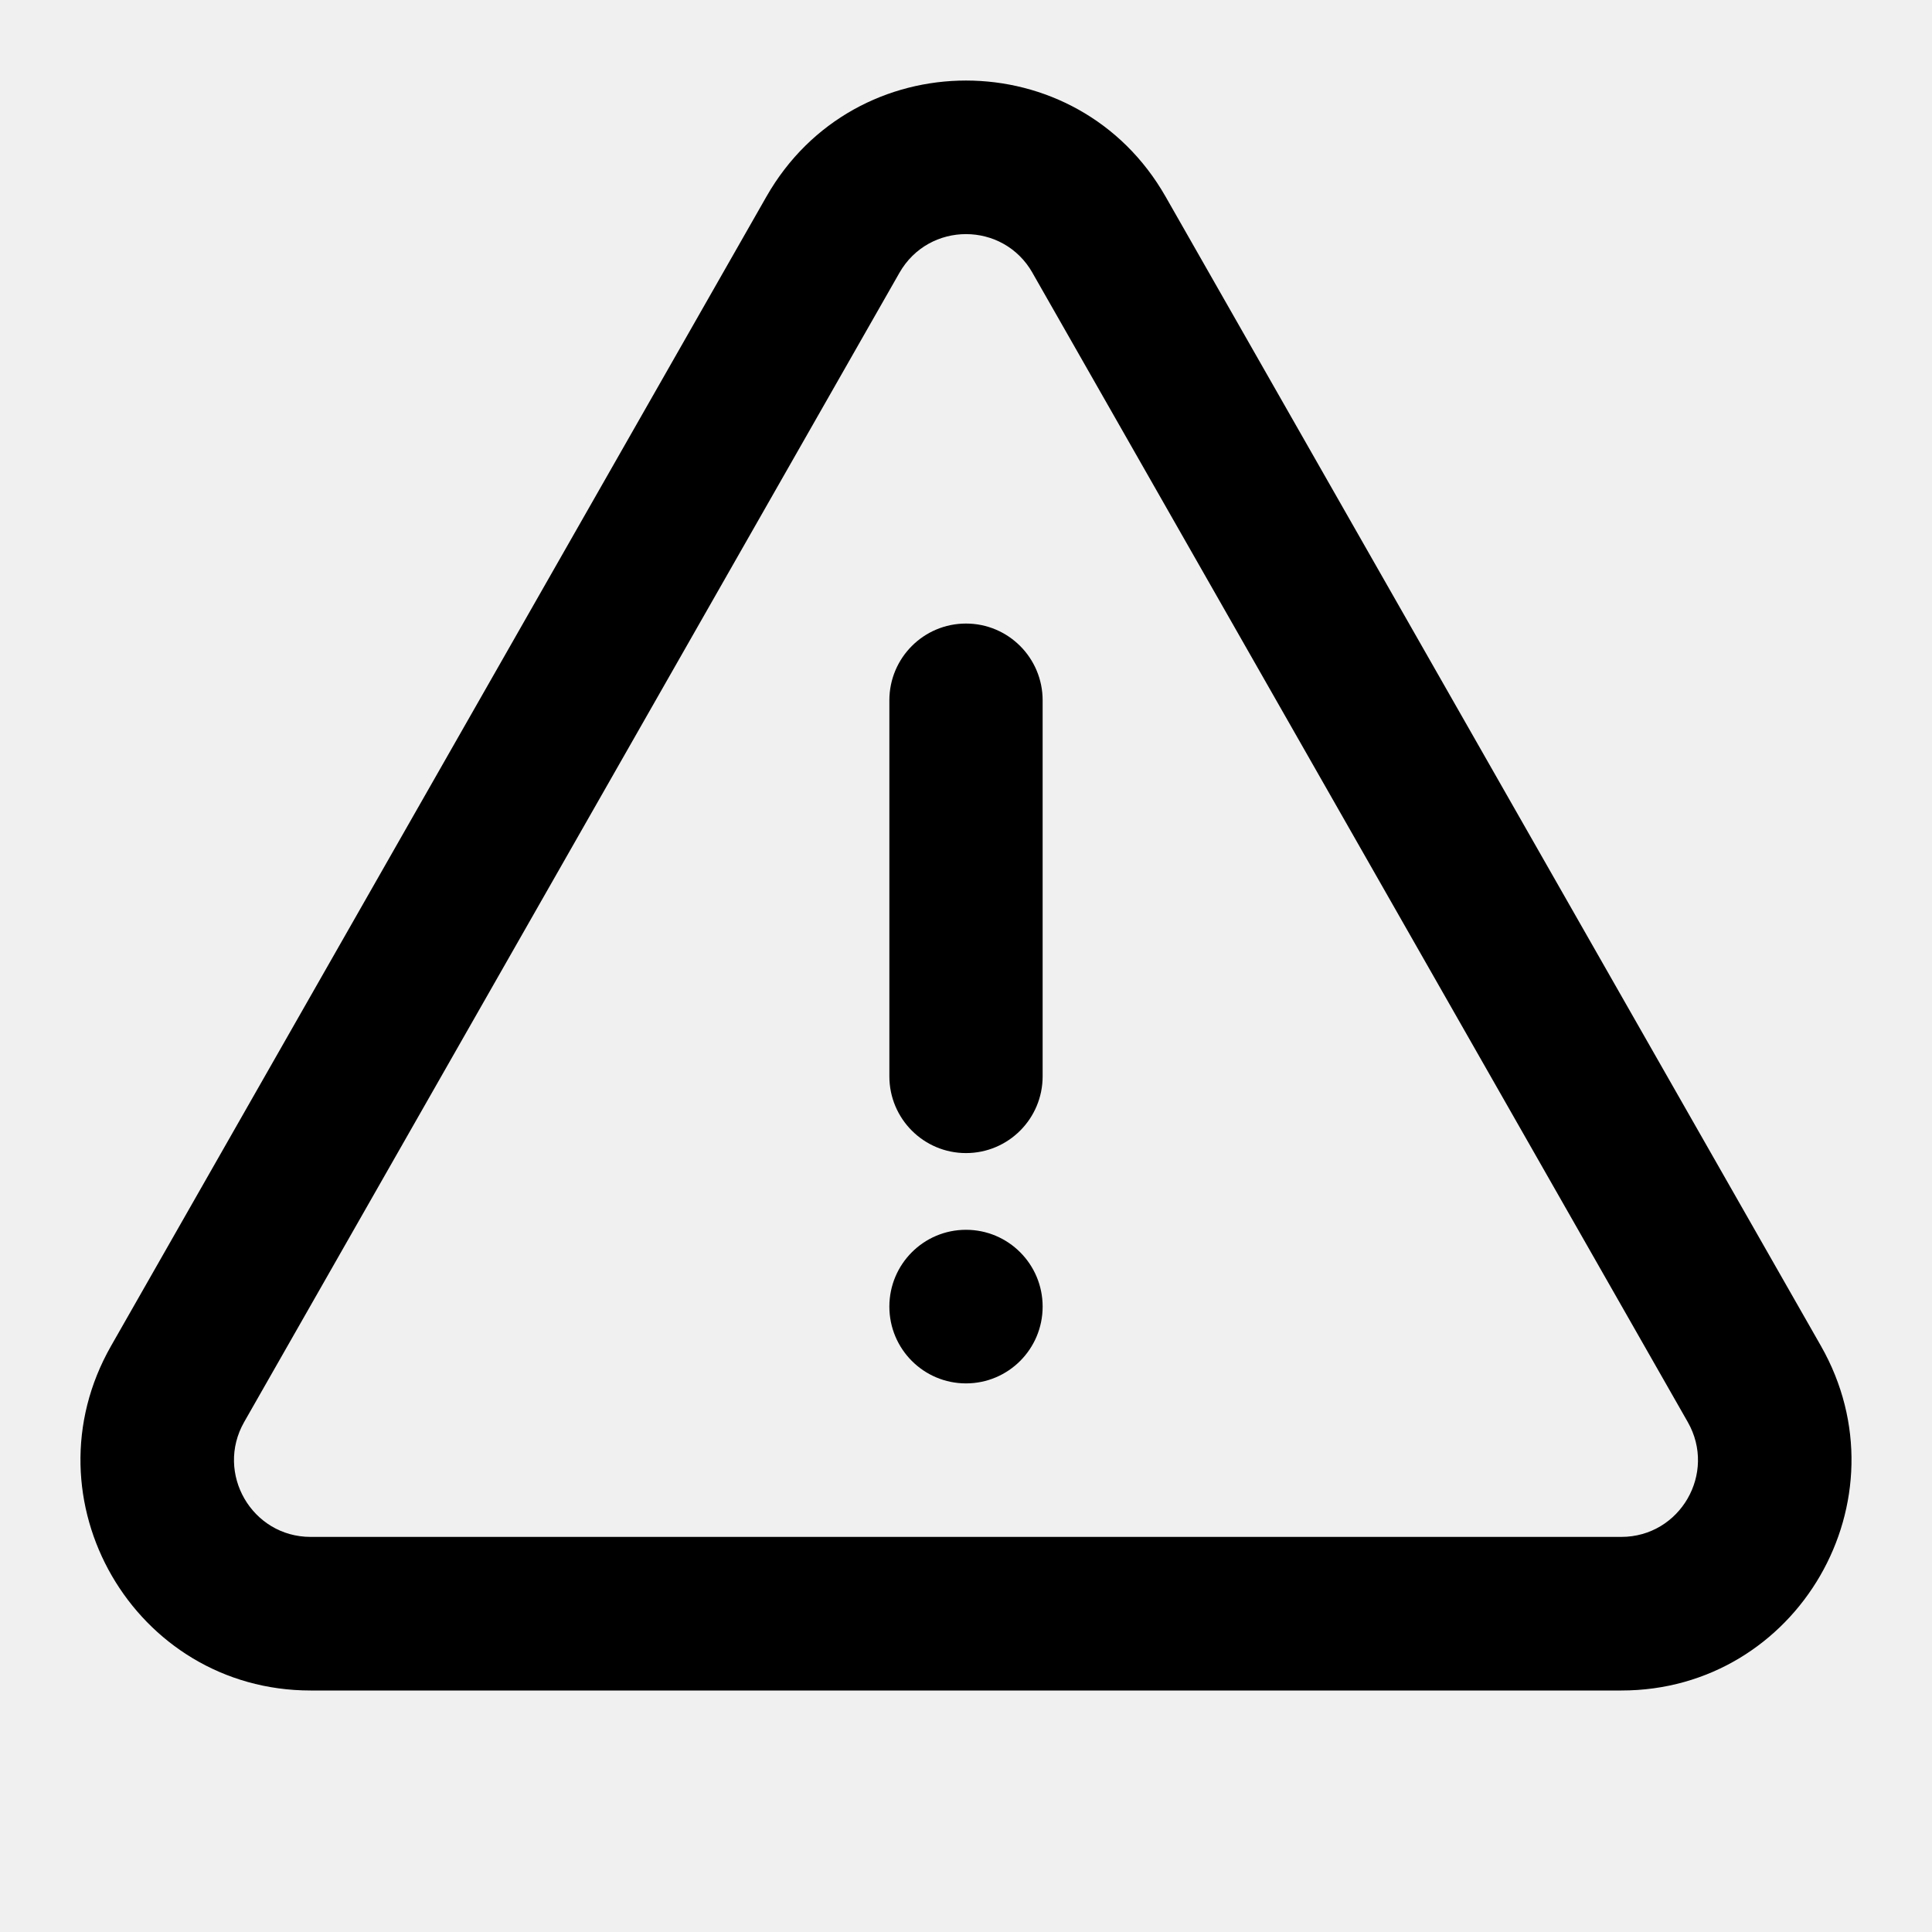
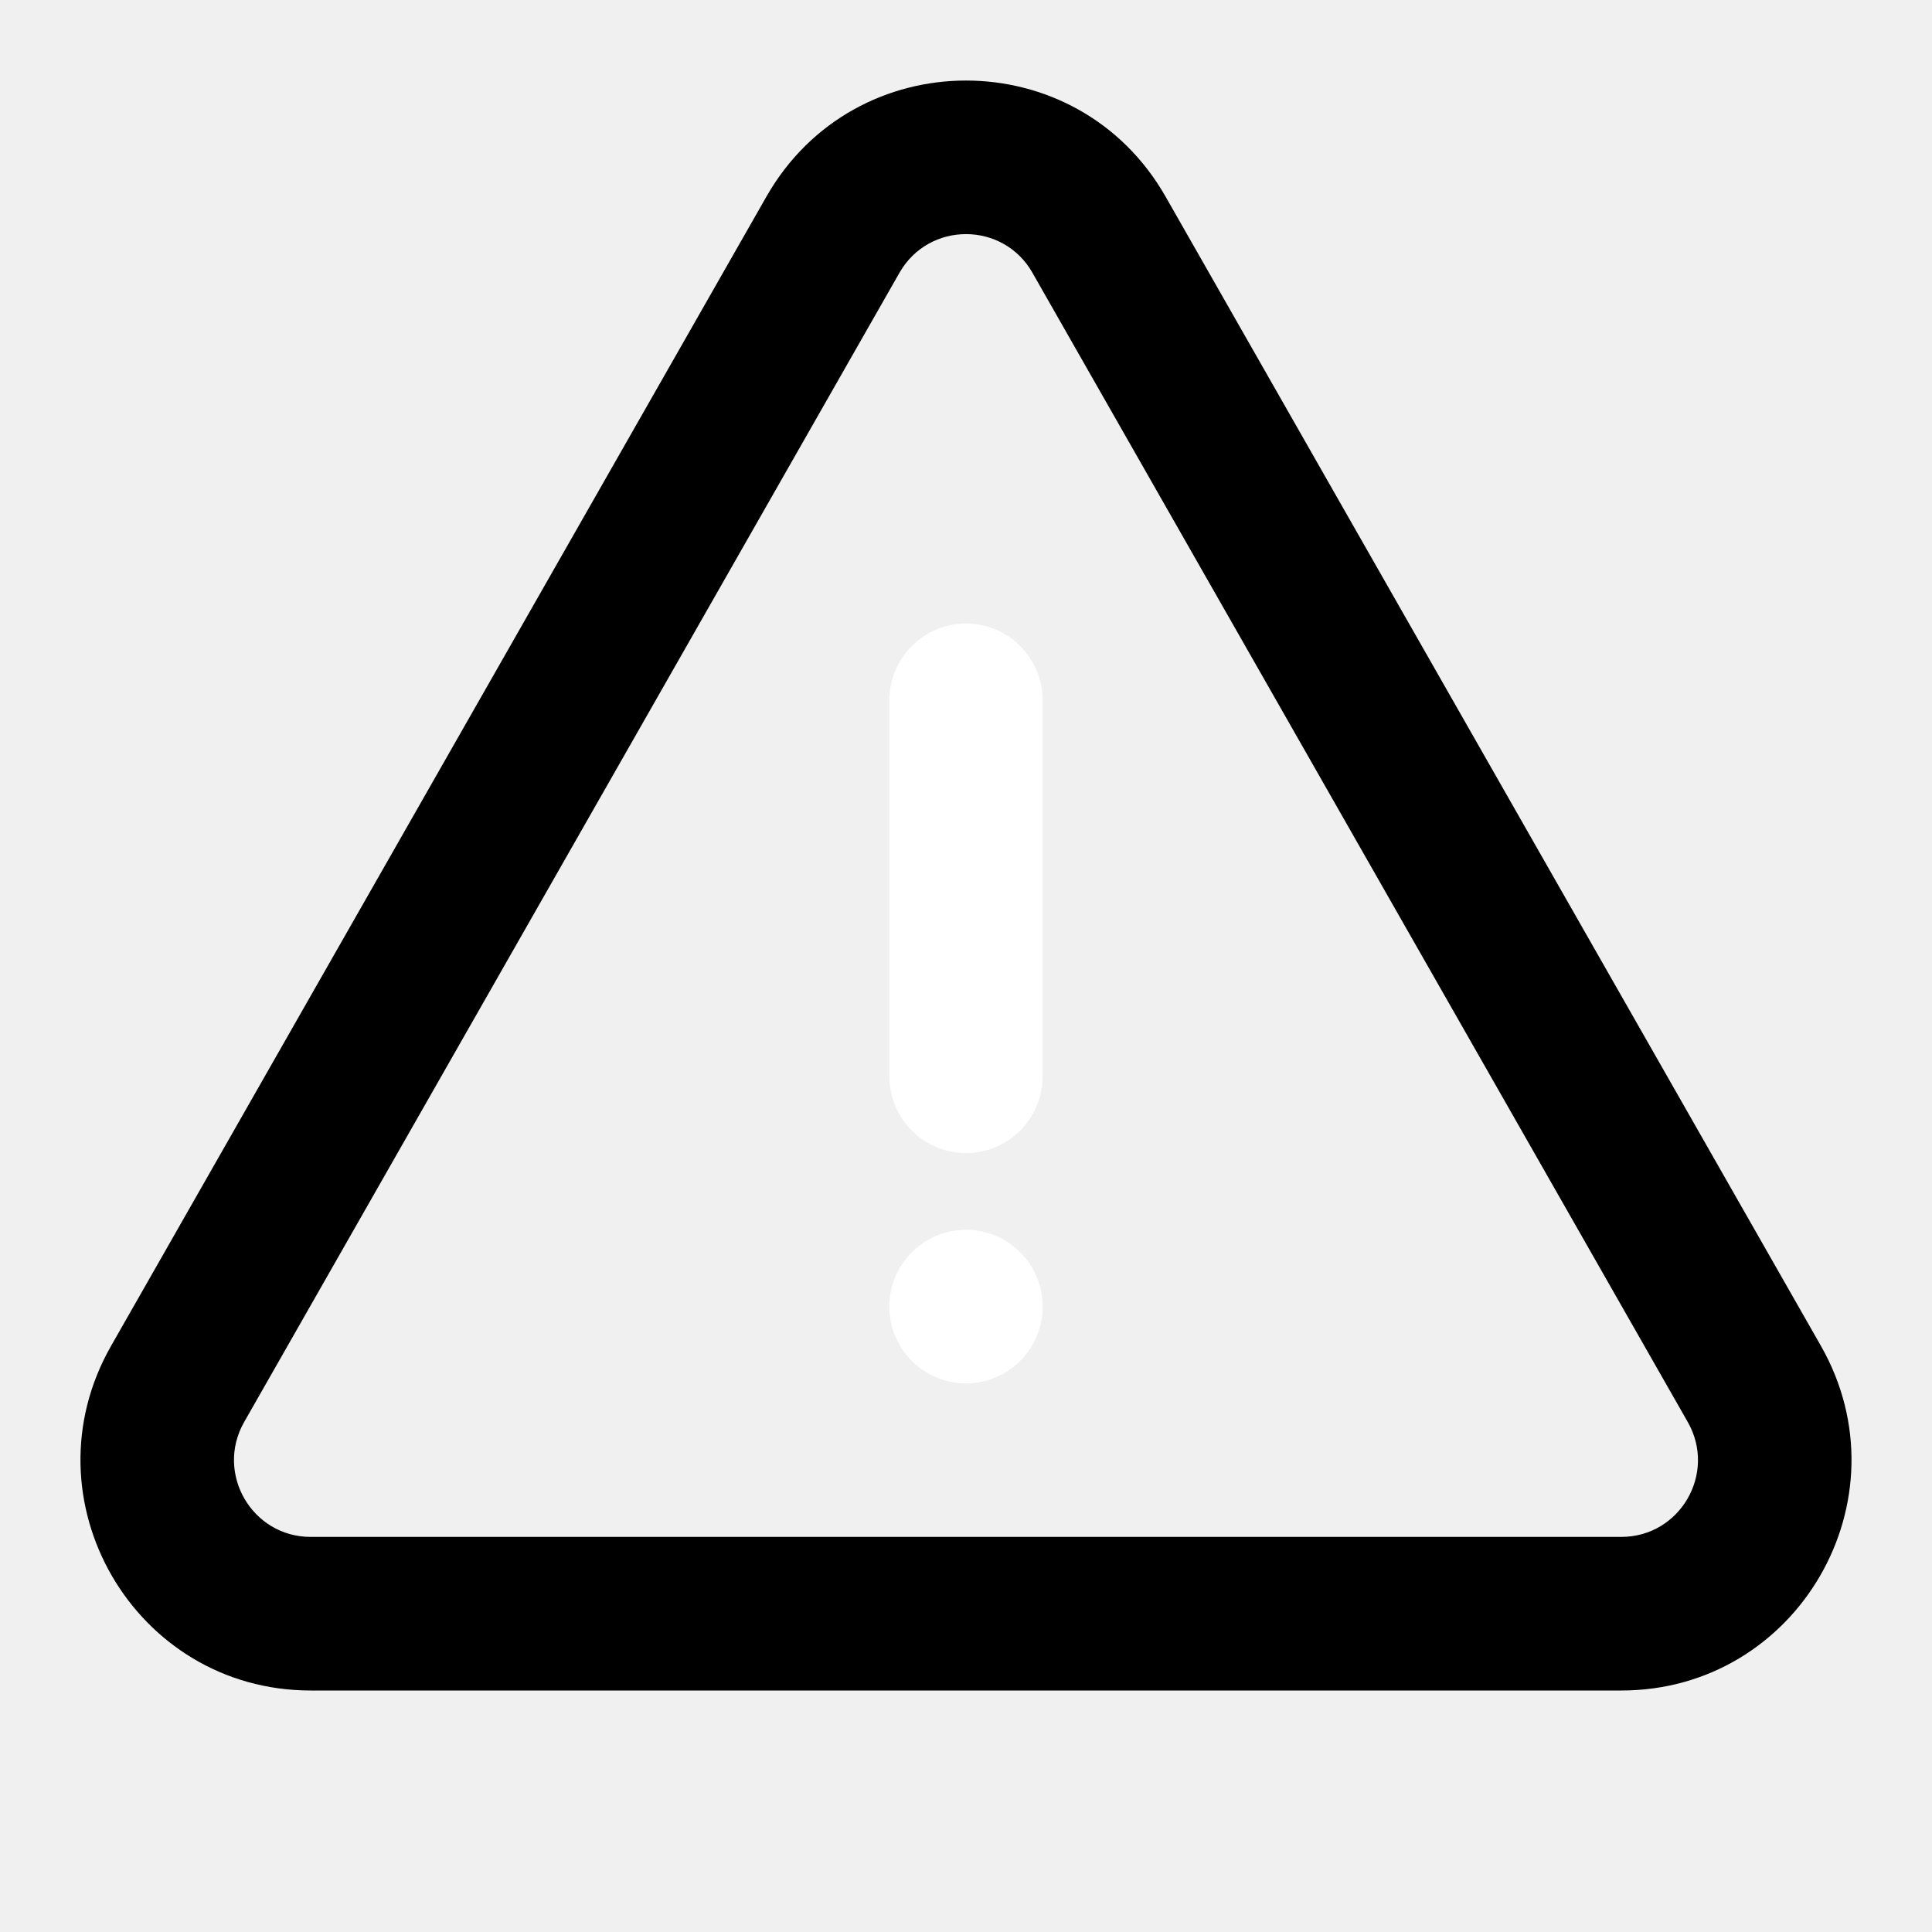
<svg xmlns="http://www.w3.org/2000/svg" width="24" height="24" viewBox="0 0 24 24" fill="none">
-   <g fill="#000">
+   <g fill="#fff">
    <path d="M11.048 8.7c0-.527.426-.954.952-.954.526 0 .952.427.952.954v4.67c0 .527-.426.954-.952.954-.526 0-.952-.427-.952-.954v-4.67M12 15.277c-.526 0-.952.427-.952.954 0 .527.426.954.952.954.526 0 .952-.427.952-.954s-.426-.954-.952-.954Z" />
    <path fill="#000" fill-rule="evenodd" d="M9.521 2.442c1.096-1.922 3.862-1.922 4.958 0l8.141 14.277C23.707 18.627 22.333 21 20.141 21H3.859c-2.192 0-3.567-2.373-2.479-4.281L9.521 2.442Zm3.305.947c-.365-.641-1.287-.641-1.653 0L3.033 17.665c-.362.636.096 1.427.826 1.427h16.281c.731 0 1.189-.791.826-1.427l-8.141-14.277Z" clip-rule="evenodd" />
  </g>
</svg>
